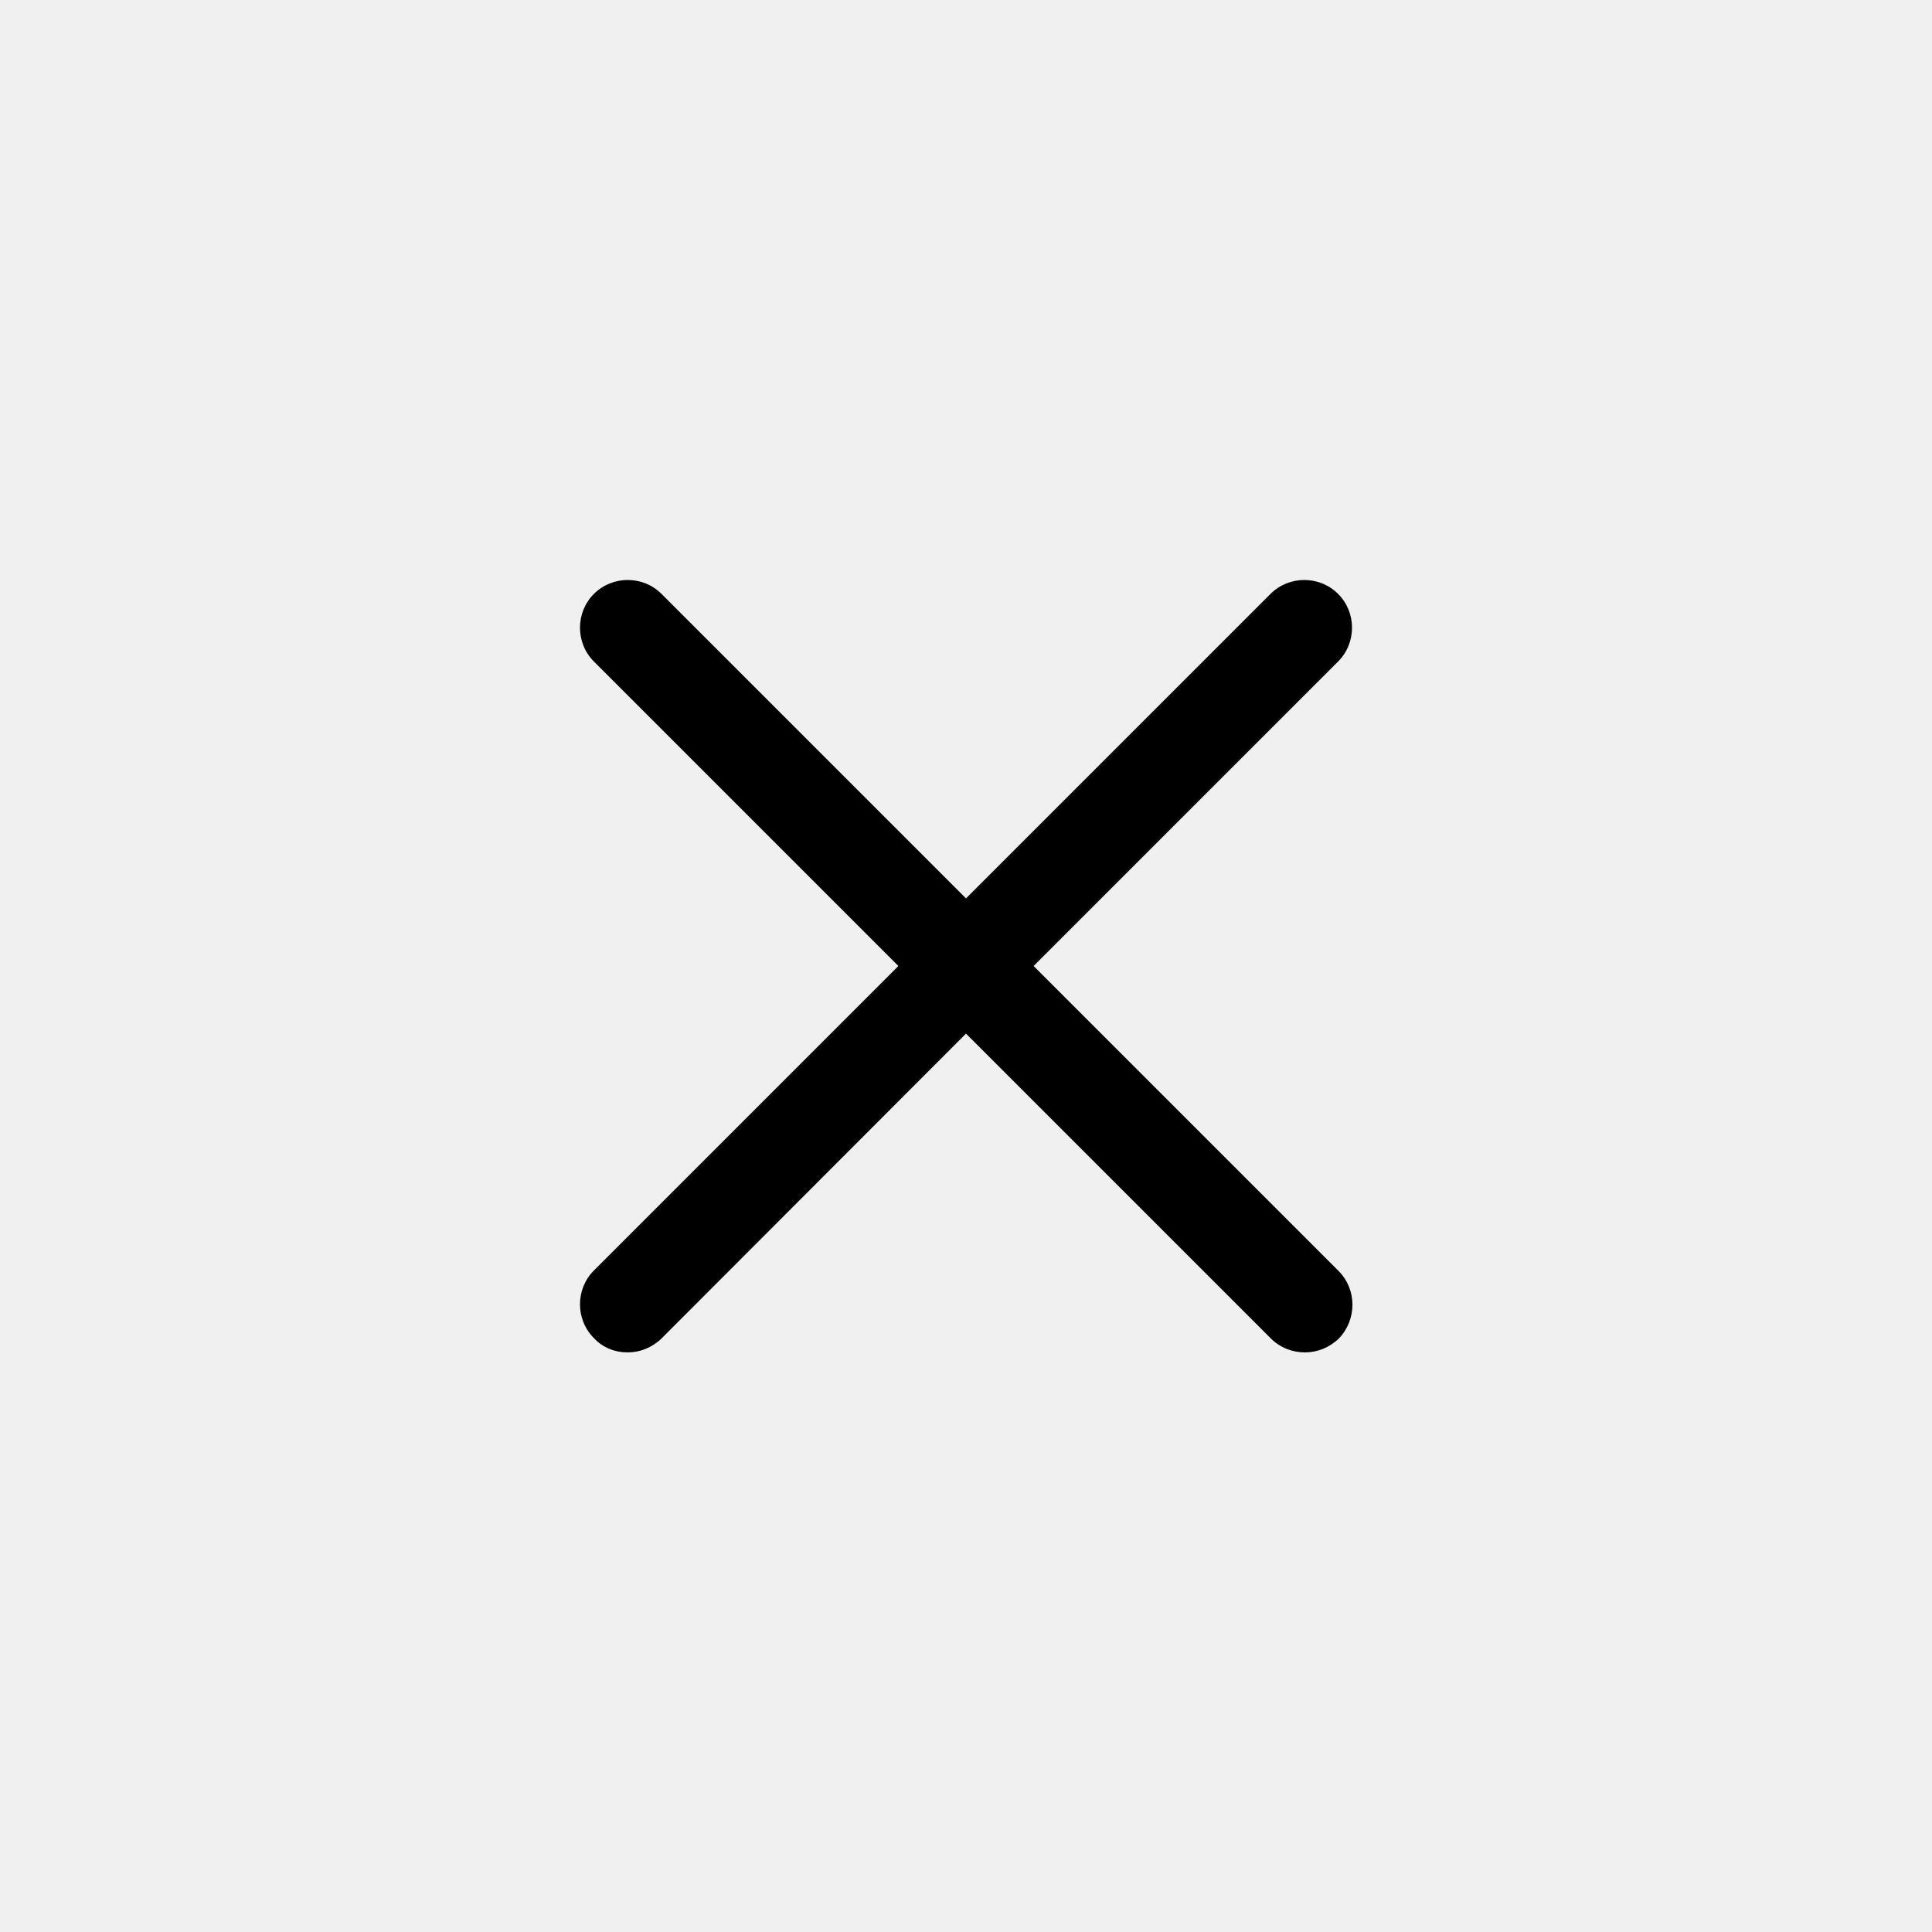
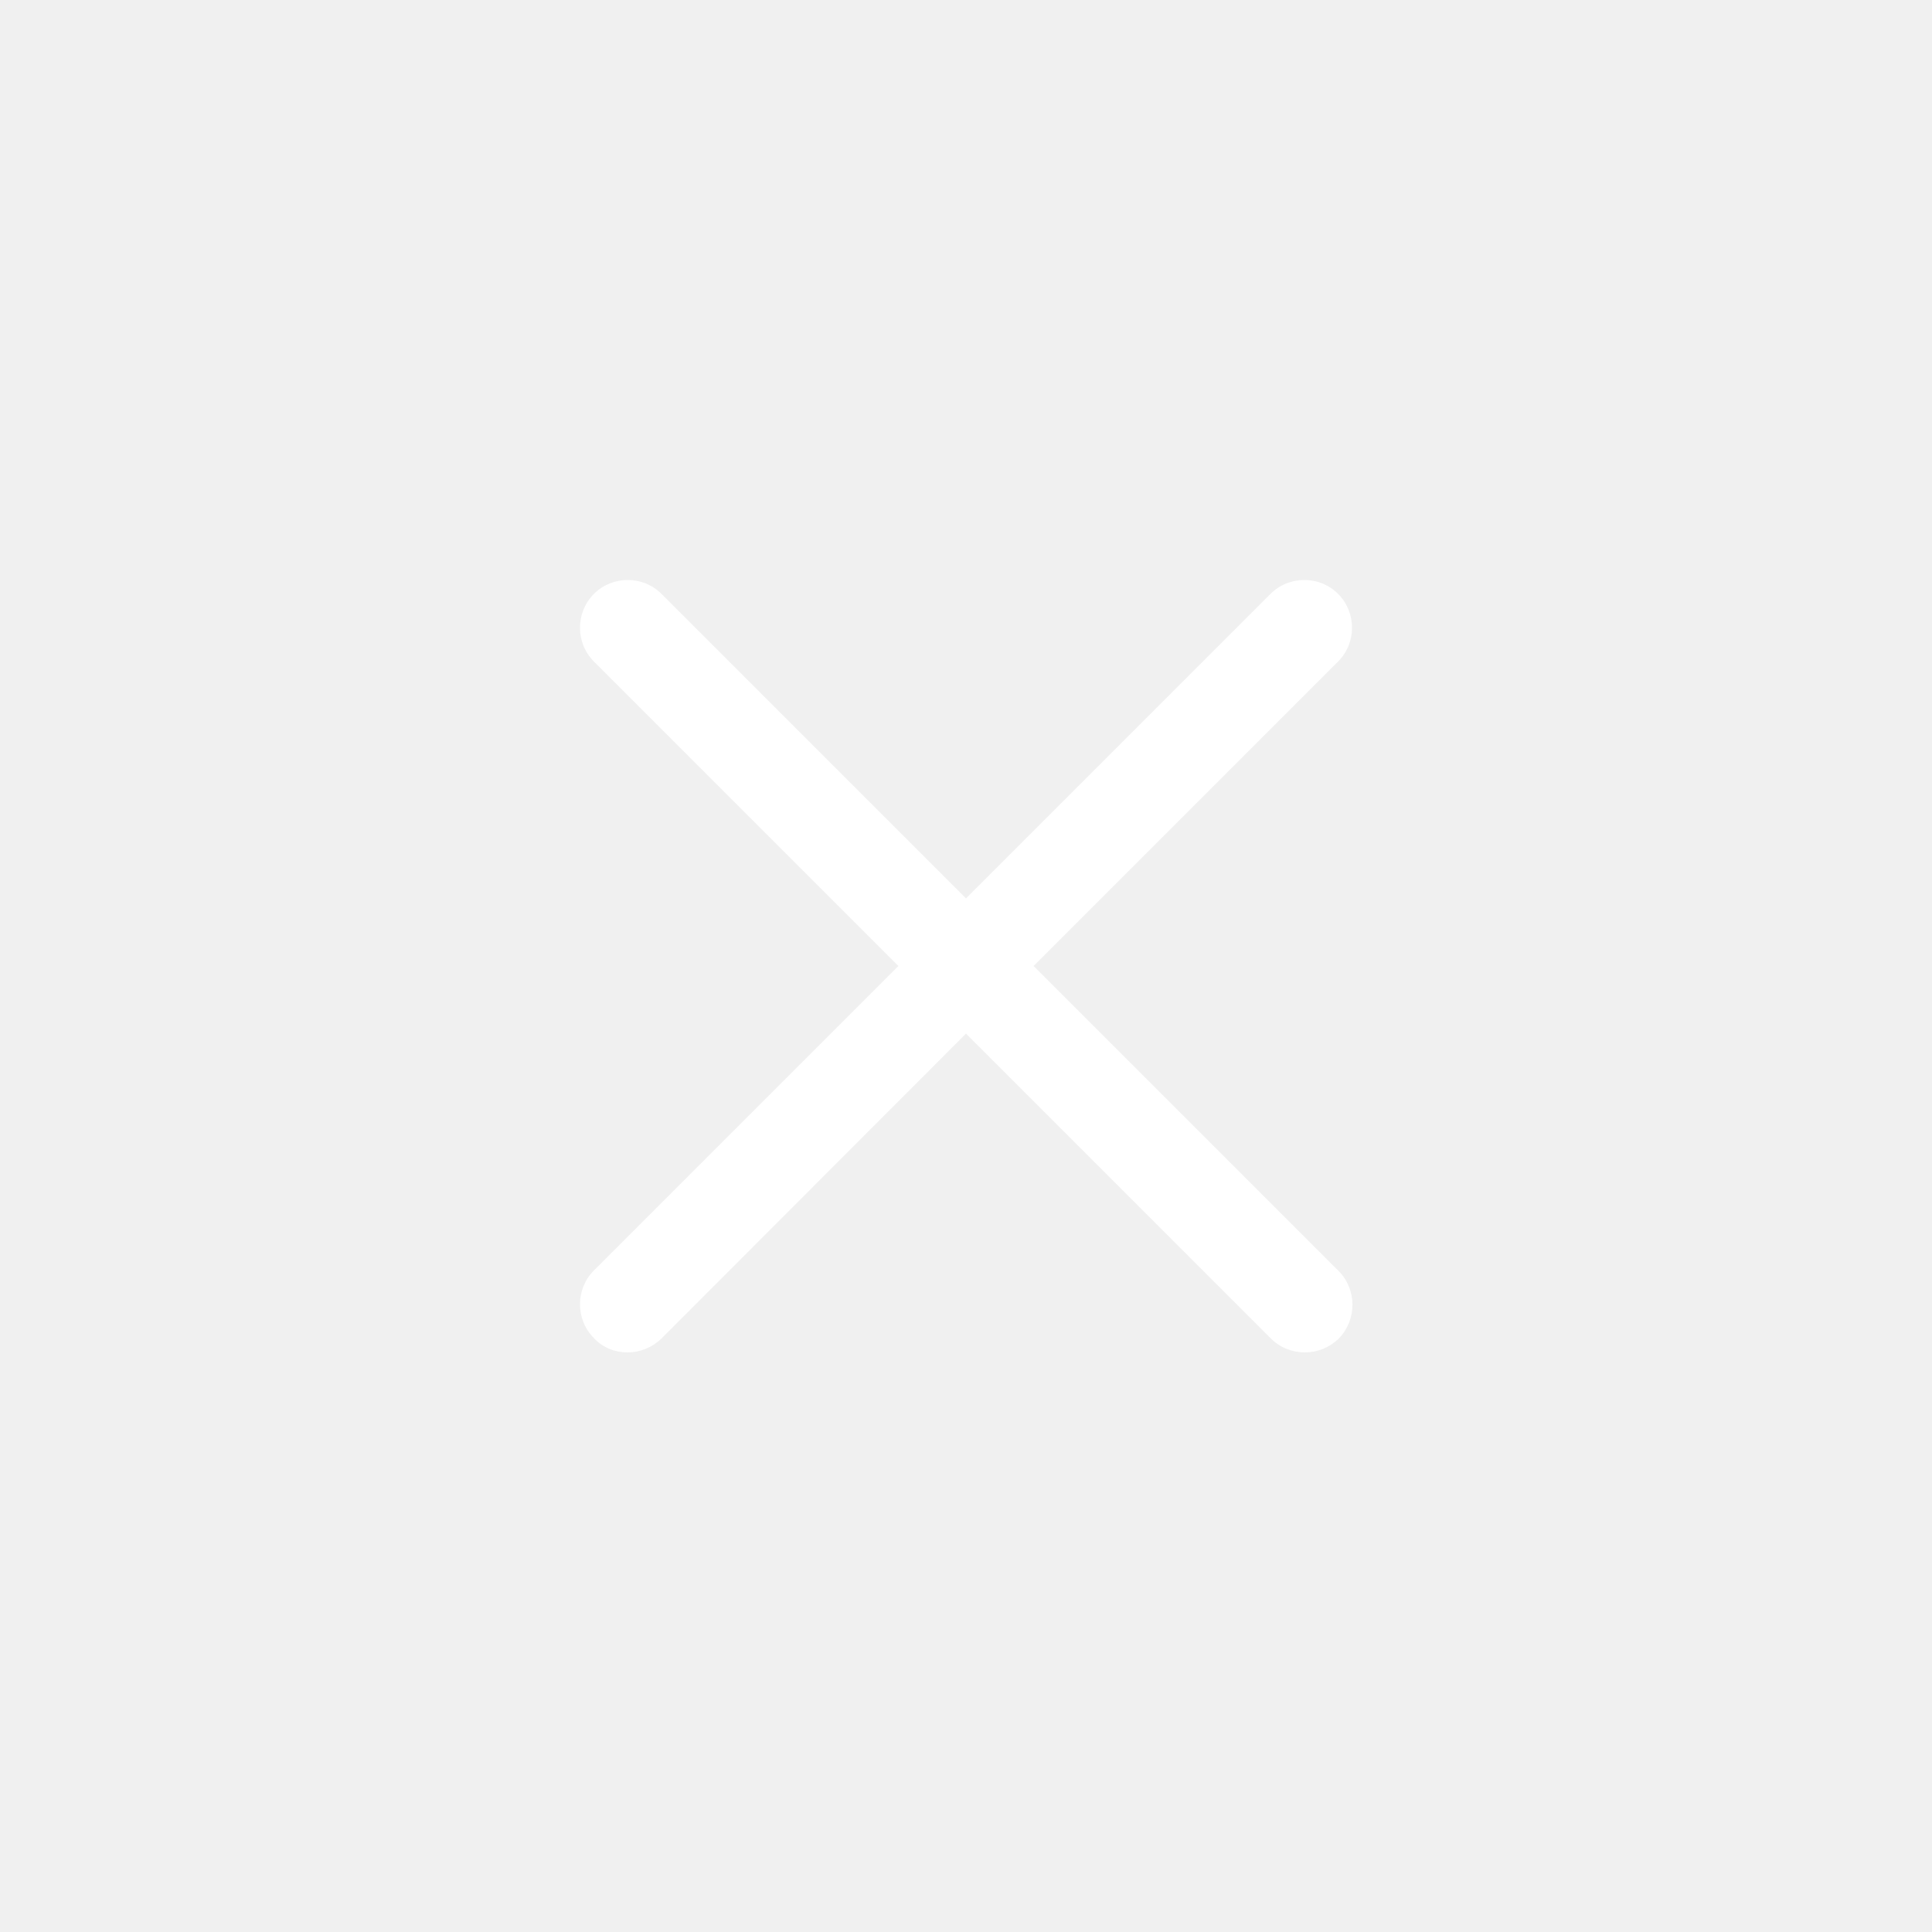
<svg xmlns="http://www.w3.org/2000/svg" version="1.1" x="0px" y="0px" viewBox="0 0 50 50" style="enable-background:new 0 0 50 50;" xml:space="preserve">
-   <path d="M34.64,32.89L26.75,25l7.88-7.88c0.48-0.48,0.48-1.27,0-1.75c-0.48-0.48-1.27-0.48-1.75,0L25,23.25l-7.88-7.88 c-0.48-0.48-1.27-0.48-1.75,0c-0.48,0.48-0.48,1.27,0,1.75L23.25,25l-7.88,7.88c-0.48,0.48-0.48,1.27,0,1.75 C15.6,34.88,15.92,35,16.24,35s0.63-0.12,0.88-0.36L25,26.75l7.89,7.89c0.24,0.24,0.56,0.36,0.88,0.36c0.32,0,0.63-0.12,0.88-0.36 C35.12,34.15,35.12,33.37,34.64,32.89z" />
+   <path fill="#fff" d="M34.64,32.89L26.75,25l7.88-7.88c0.48-0.48,0.48-1.27,0-1.75c-0.48-0.48-1.27-0.48-1.75,0L25,23.25l-7.88-7.88 c-0.48-0.48-1.27-0.48-1.75,0c-0.48,0.48-0.48,1.27,0,1.75L23.25,25l-7.88,7.88c-0.48,0.48-0.48,1.27,0,1.75 C15.6,34.88,15.92,35,16.24,35s0.63-0.12,0.88-0.36L25,26.75l7.89,7.89c0.24,0.24,0.56,0.36,0.88,0.36c0.32,0,0.63-0.12,0.88-0.36 C35.12,34.15,35.12,33.37,34.64,32.89z" />
</svg>
